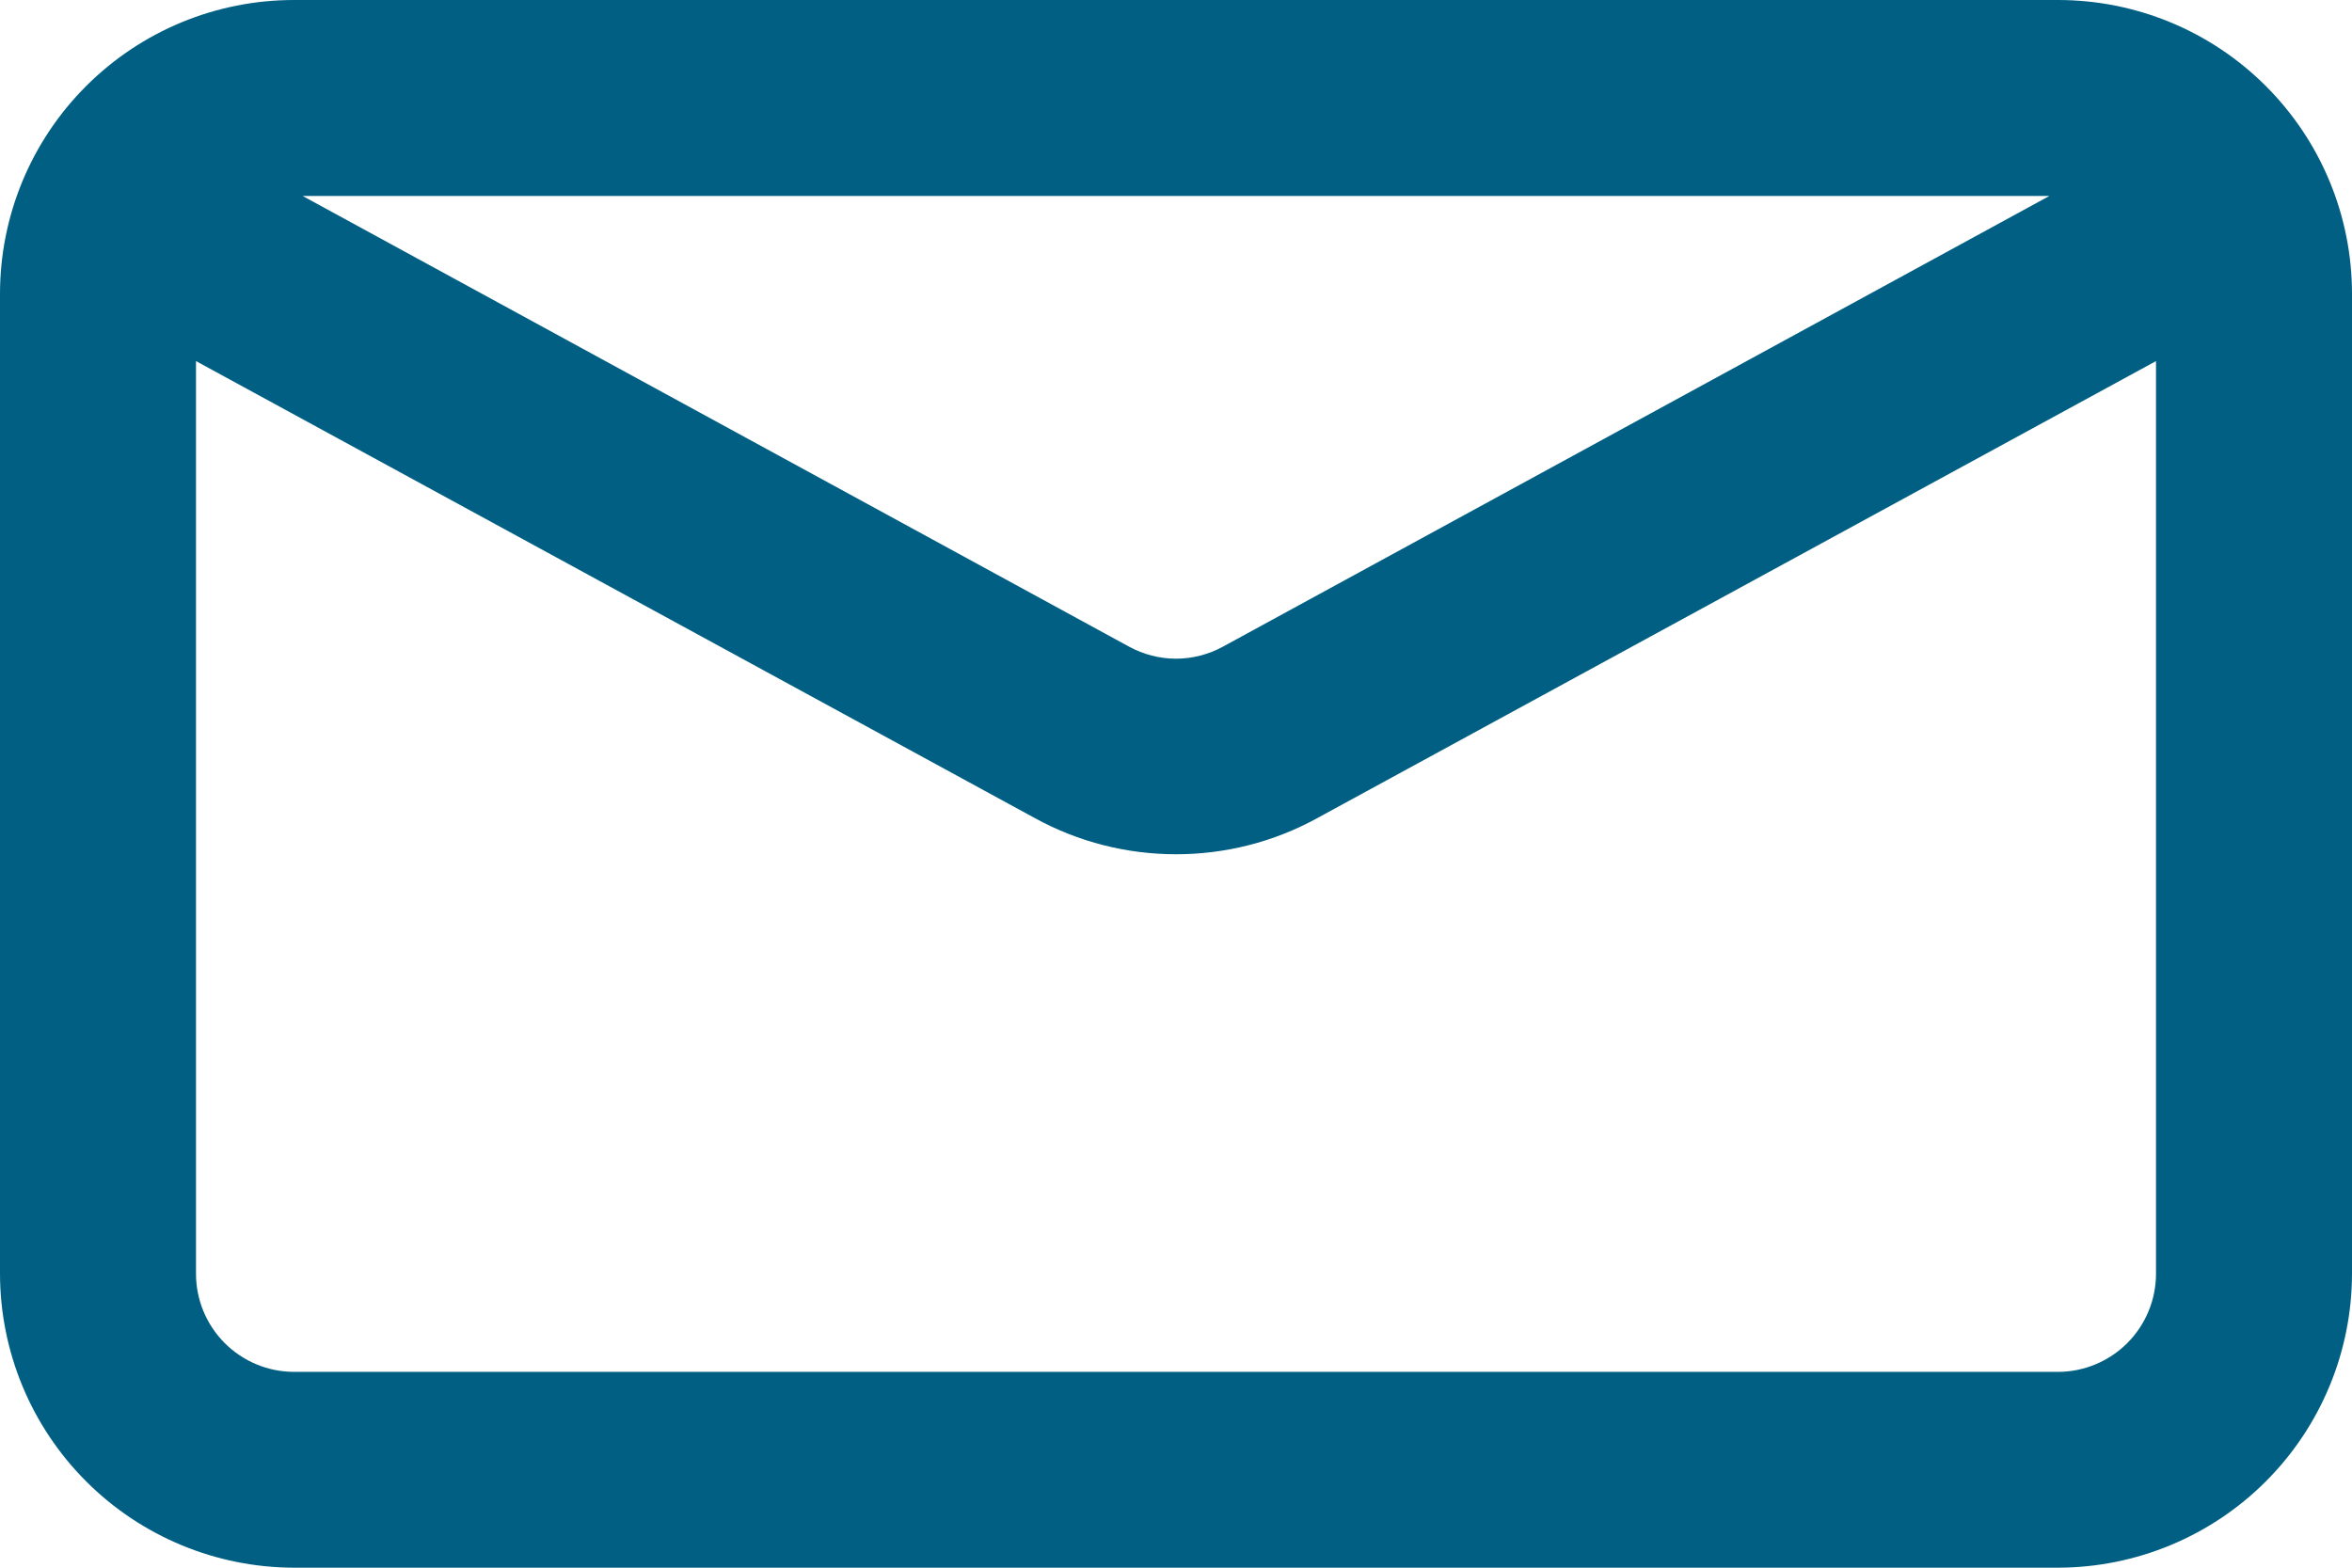
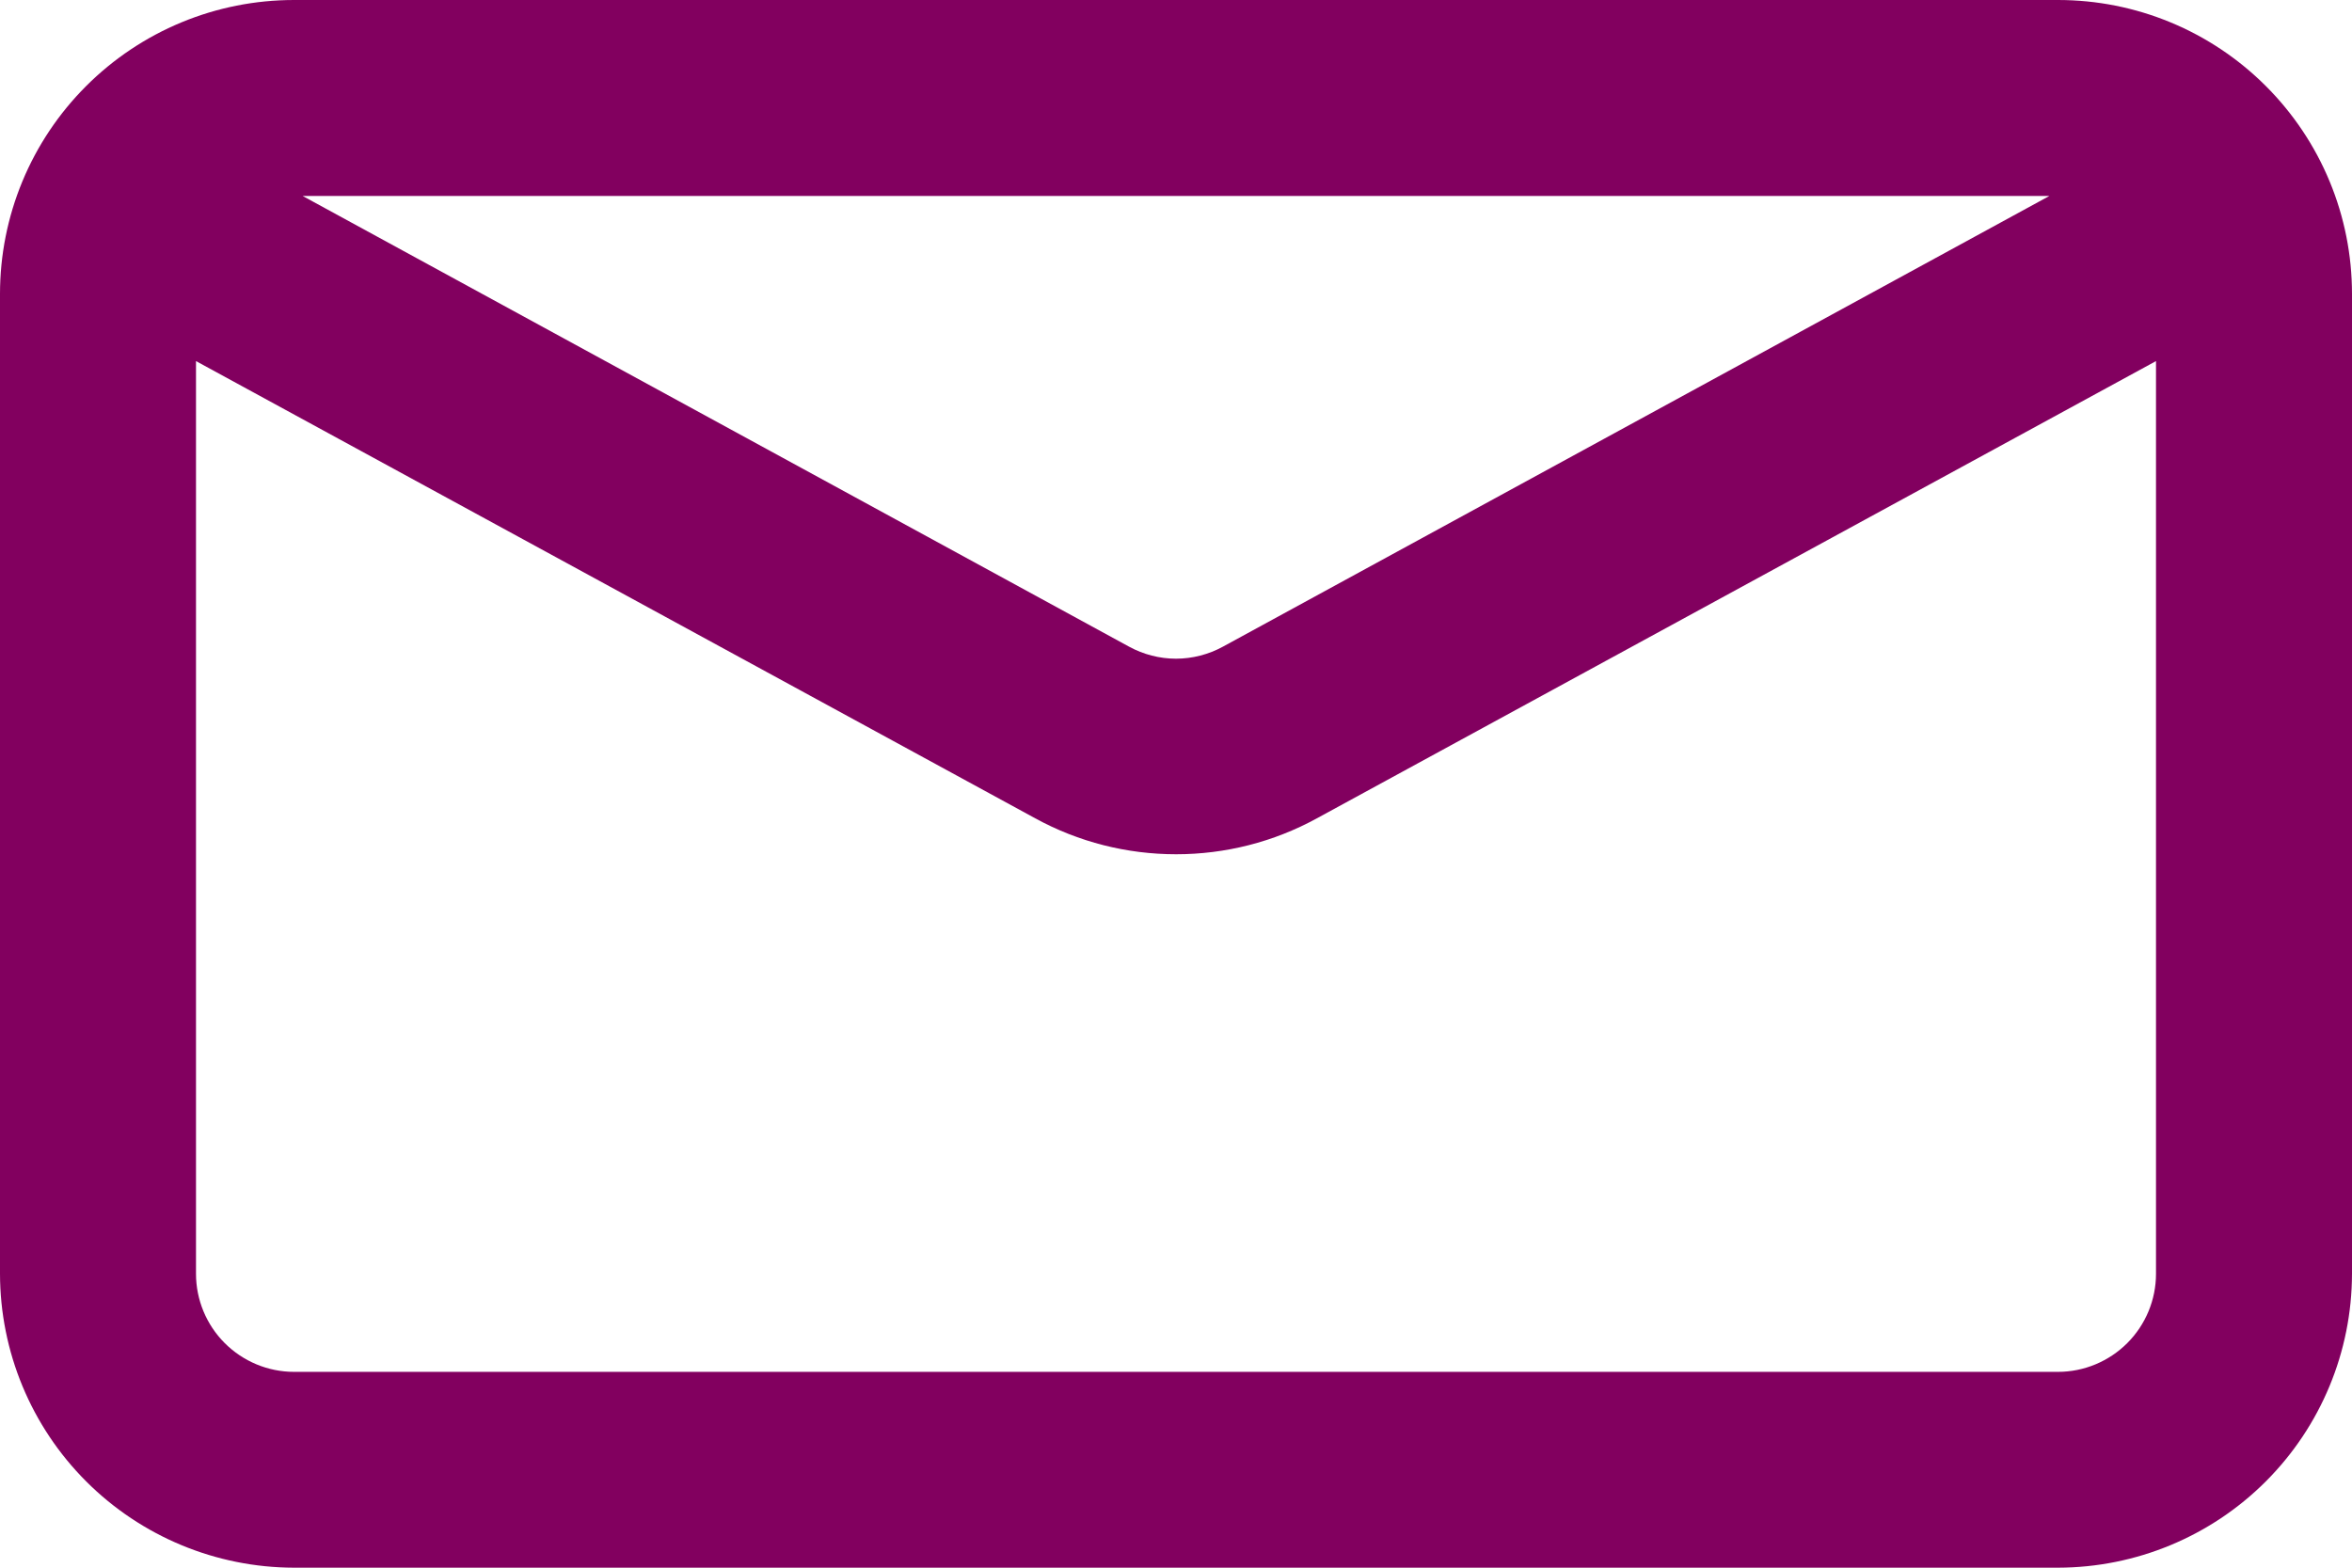
<svg xmlns="http://www.w3.org/2000/svg" width="18" height="12" viewBox="0 0 18 12" fill="none">
-   <path d="M15.75 12H2.25C1.654 11.999 1.082 11.762 0.66 11.34C0.238 10.918 0.001 10.347 2.2244e-07 9.75V2.25C-0 1.954 0.058 1.662 0.171 1.389C0.284 1.116 0.45 0.868 0.659 0.659C0.868 0.45 1.116 0.284 1.389 0.171C1.662 0.058 1.954 -0 2.25 2.2244e-07H15.75C16.046 -0 16.338 0.058 16.611 0.171C16.884 0.284 17.132 0.45 17.341 0.659C17.55 0.868 17.716 1.116 17.829 1.389C17.942 1.662 18 1.954 18 2.25V9.75C17.999 10.347 17.762 10.918 17.34 11.34C16.918 11.762 16.346 11.999 15.75 12V12ZM1.5 2.764V9.75C1.5 9.949 1.579 10.14 1.72 10.281C1.86 10.421 2.051 10.501 2.25 10.501H15.75C15.949 10.501 16.14 10.421 16.28 10.281C16.421 10.14 16.5 9.949 16.5 9.75V2.764L10.078 6.264C9.748 6.445 9.377 6.539 9.001 6.539C8.624 6.539 8.253 6.445 7.923 6.264L1.5 2.764ZM2.316 1.5L8.641 4.95C8.751 5.01 8.875 5.042 9 5.042C9.125 5.042 9.249 5.01 9.359 4.95L15.684 1.5H2.316Z" fill="#005F82" />
+   <path d="M15.75 12H2.25C1.654 11.999 1.082 11.762 0.66 11.34C0.238 10.918 0.001 10.347 2.2244e-07 9.75V2.25C-0 1.954 0.058 1.662 0.171 1.389C0.284 1.116 0.45 0.868 0.659 0.659C0.868 0.45 1.116 0.284 1.389 0.171C1.662 0.058 1.954 -0 2.25 2.2244e-07H15.75C16.046 -0 16.338 0.058 16.611 0.171C16.884 0.284 17.132 0.45 17.341 0.659C17.55 0.868 17.716 1.116 17.829 1.389C17.942 1.662 18 1.954 18 2.25V9.75C17.999 10.347 17.762 10.918 17.34 11.34C16.918 11.762 16.346 11.999 15.75 12V12ZM1.5 2.764V9.75C1.5 9.949 1.579 10.14 1.72 10.281C1.86 10.421 2.051 10.501 2.25 10.501H15.75C15.949 10.501 16.14 10.421 16.28 10.281C16.421 10.14 16.5 9.949 16.5 9.75V2.764L10.078 6.264C9.748 6.445 9.377 6.539 9.001 6.539C8.624 6.539 8.253 6.445 7.923 6.264L1.5 2.764ZM2.316 1.5L8.641 4.95C8.751 5.01 8.875 5.042 9 5.042C9.125 5.042 9.249 5.01 9.359 4.95L15.684 1.5H2.316Z" fill="#82005f" />
</svg>
